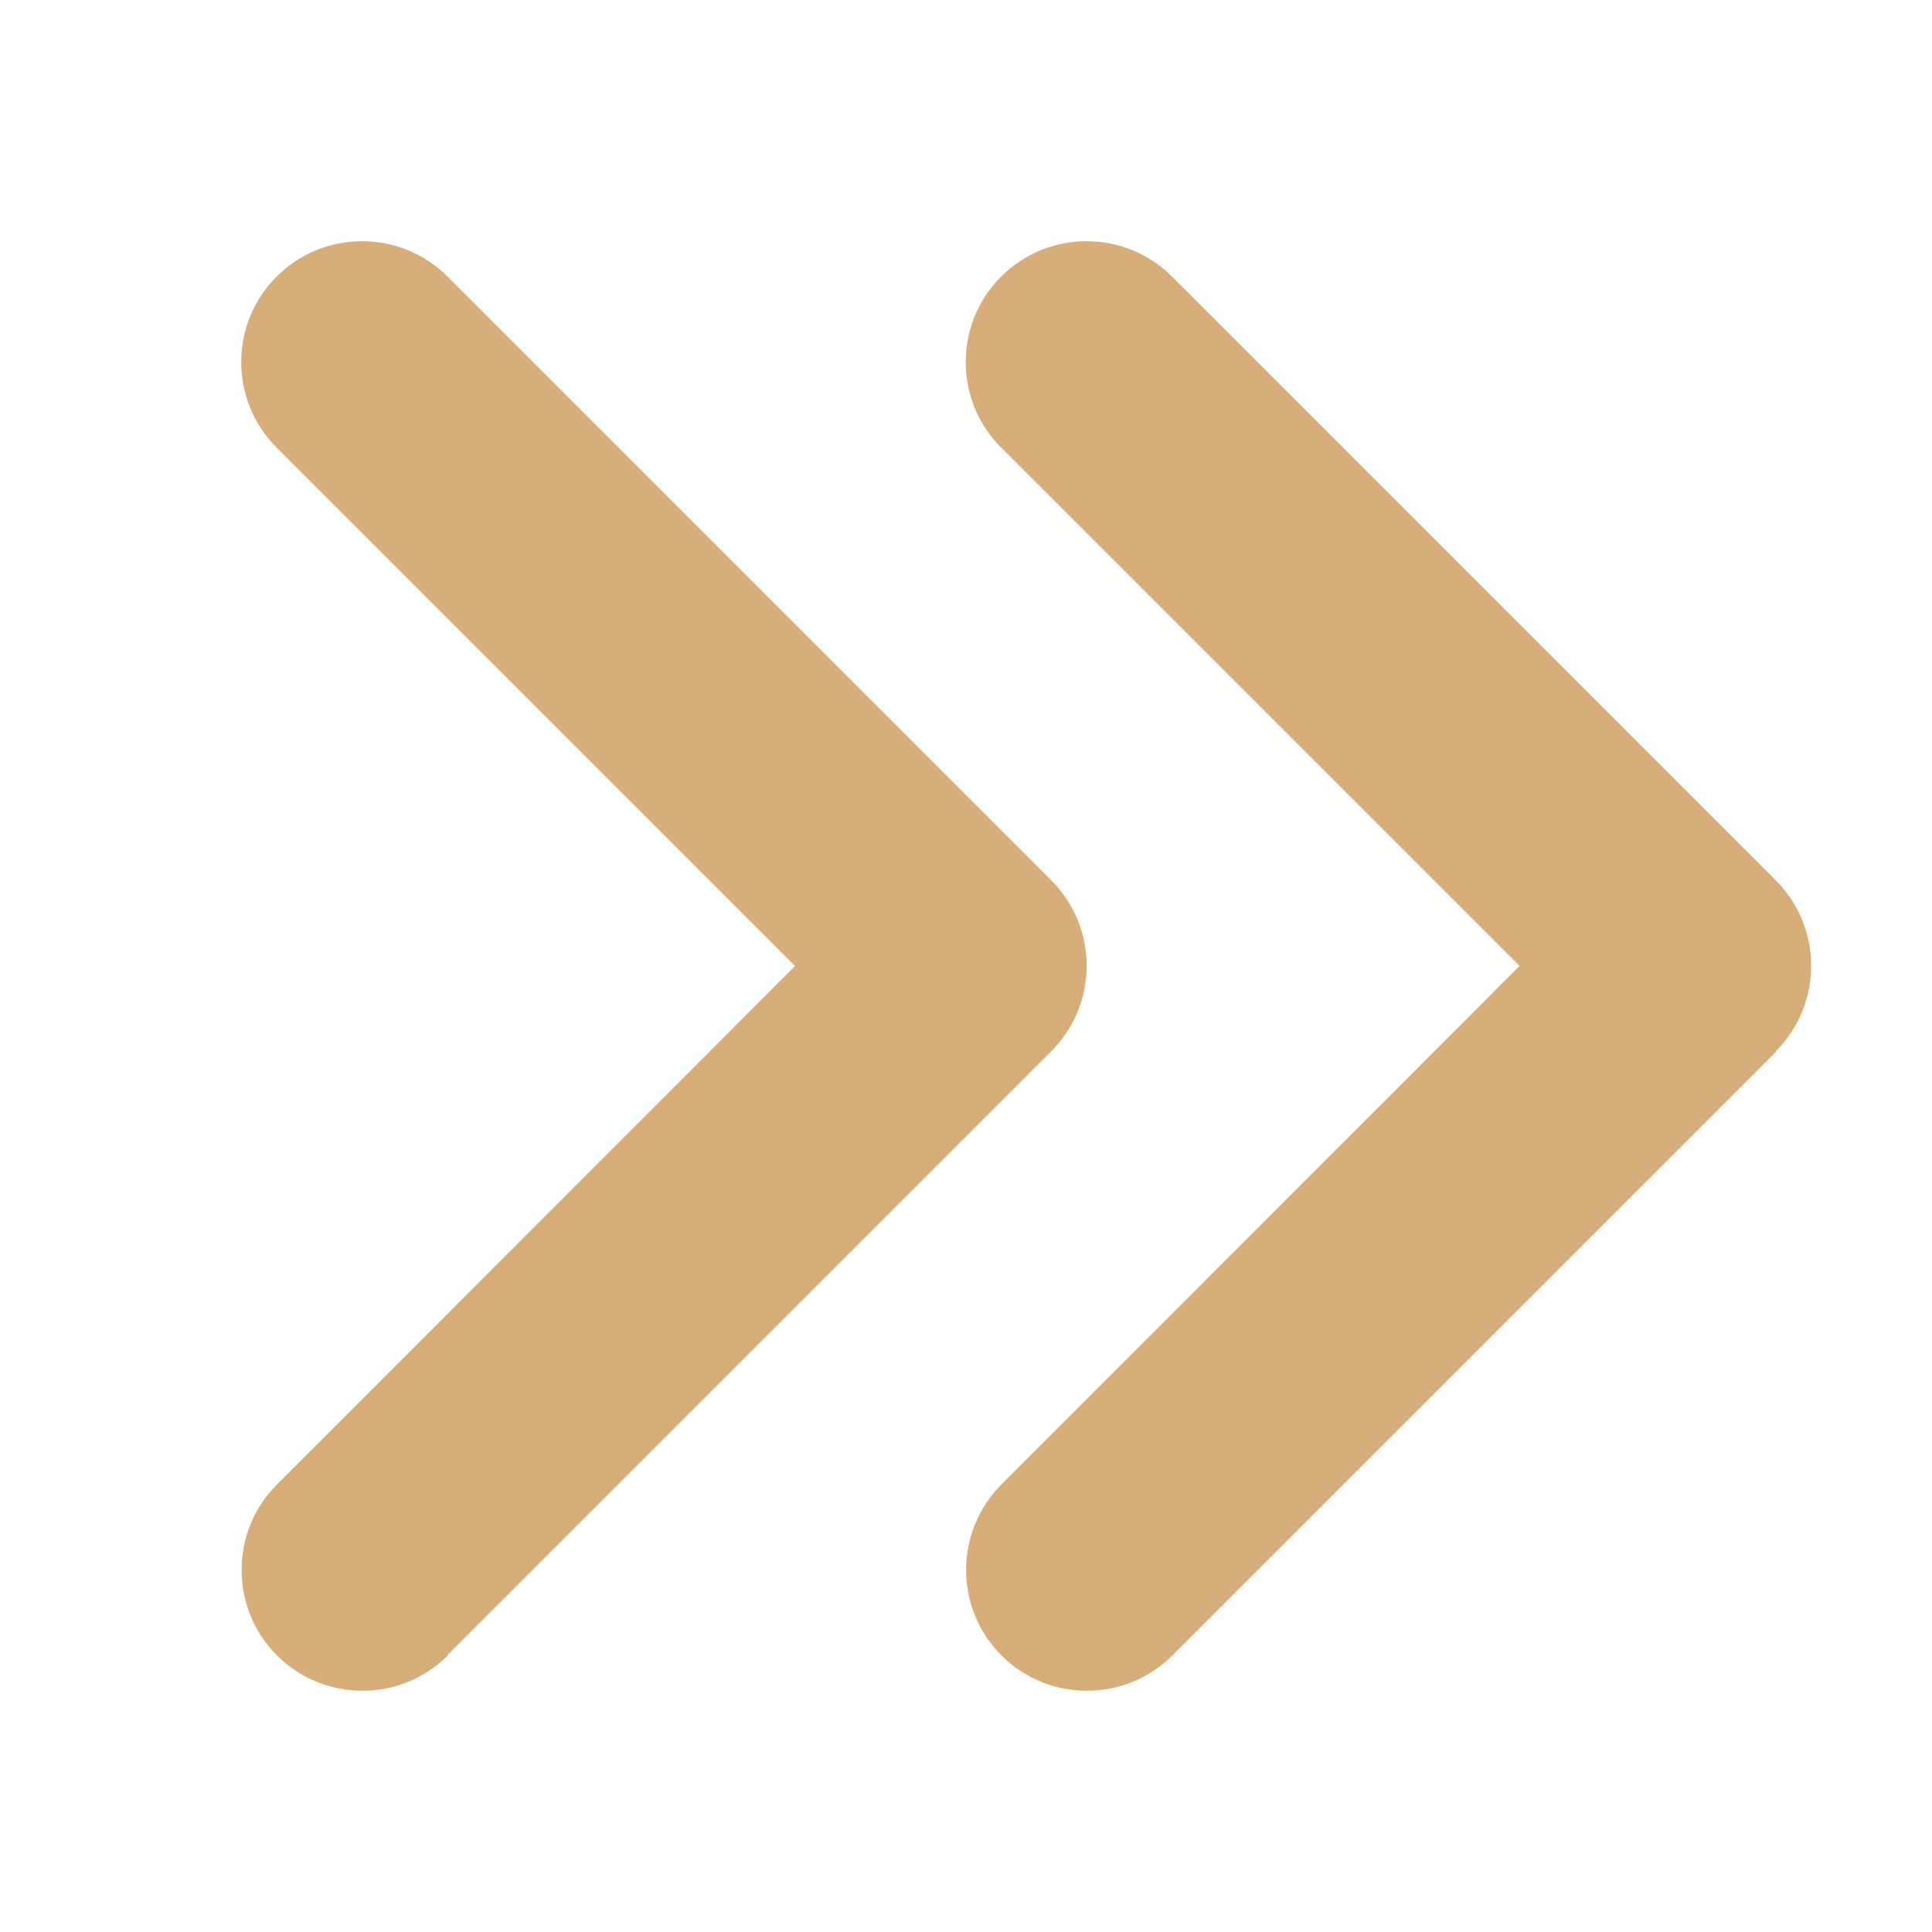
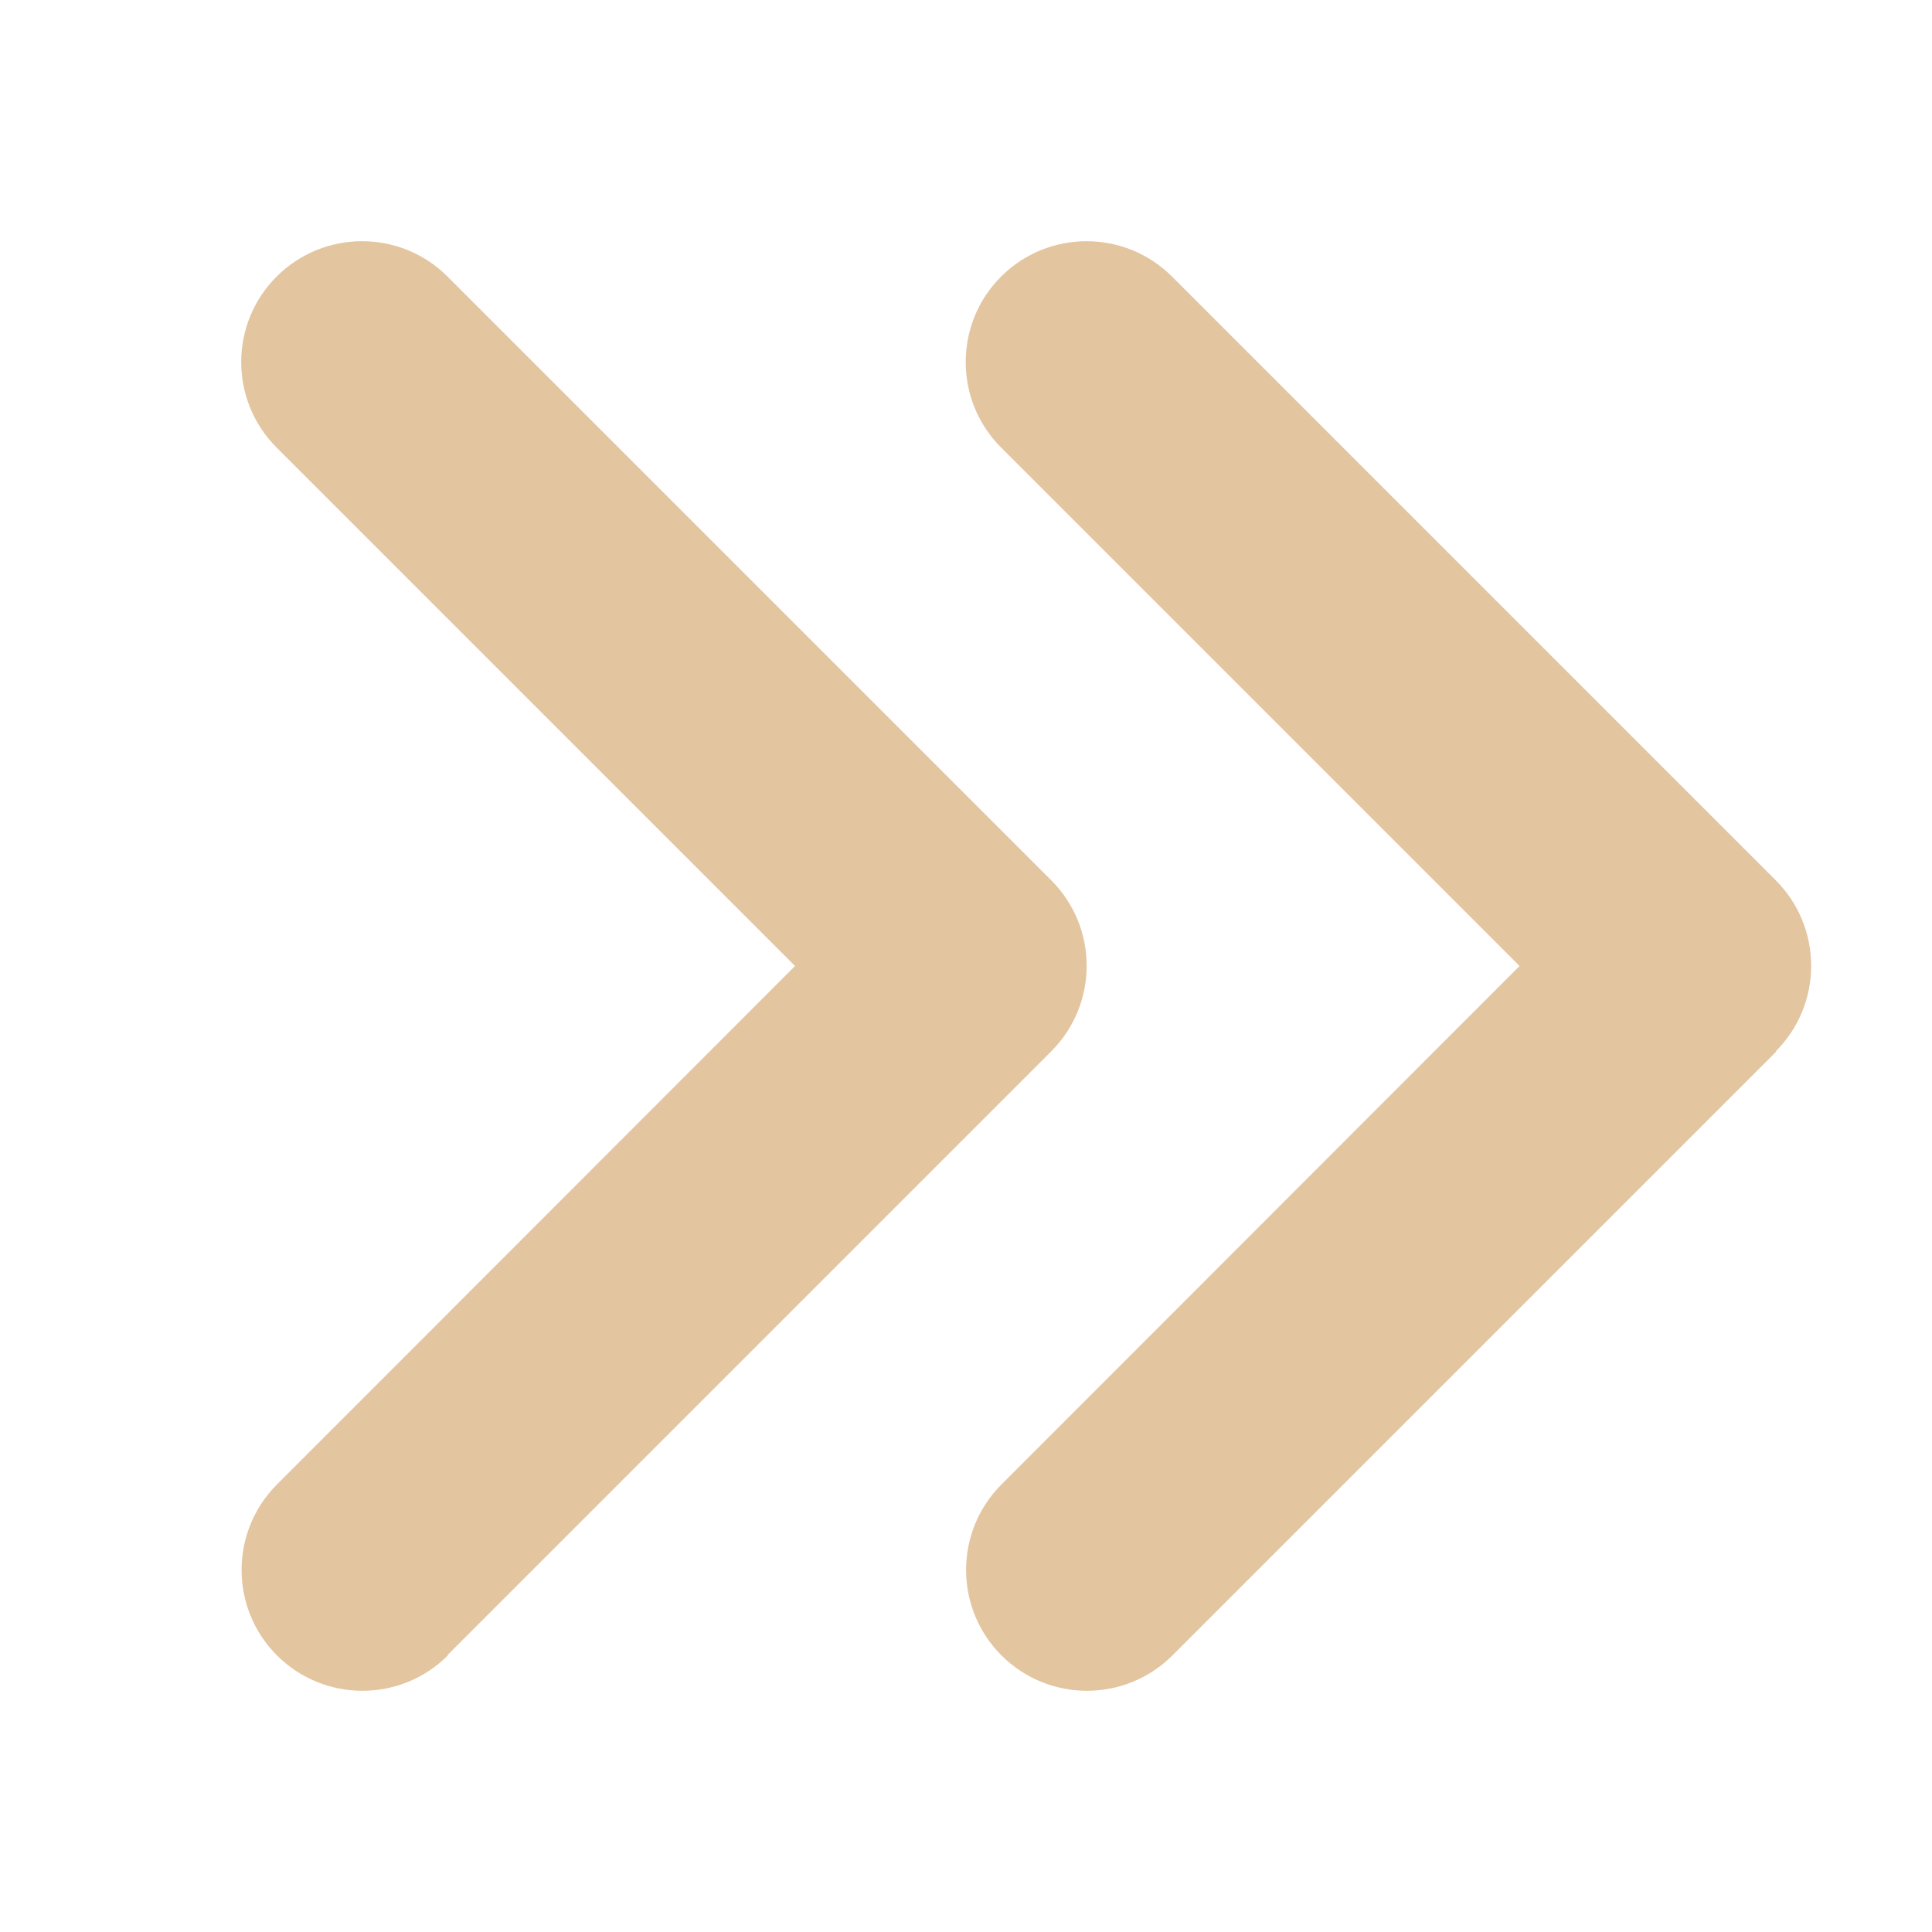
<svg xmlns="http://www.w3.org/2000/svg" viewBox="0 0 512 512">
-   <path fill="#D7AD7A" d="M470.6 278.6c12.5-12.5 12.5-32.8 0-45.3l-160-160c-12.5-12.5-32.8-12.5-45.3 0s-12.5 32.8 0 45.3L402.7 256 265.4 393.4c-12.5 12.5-12.5 32.8 0 45.3s32.8 12.5 45.3 0l160-160zm-352 160l160-160c12.5-12.5 12.5-32.8 0-45.3l-160-160c-12.5-12.5-32.8-12.5-45.3 0s-12.5 32.8 0 45.3L210.7 256 73.4 393.4c-12.5 12.5-12.5 32.8 0 45.3s32.8 12.5 45.3 0z" />
+   <path fill="#E3C5A0" d="M470.6 278.6c12.5-12.5 12.5-32.8 0-45.3l-160-160c-12.5-12.5-32.8-12.5-45.3 0s-12.5 32.8 0 45.3L402.7 256 265.4 393.4c-12.5 12.5-12.5 32.8 0 45.3s32.8 12.5 45.3 0l160-160zm-352 160l160-160c12.5-12.5 12.5-32.8 0-45.3l-160-160c-12.5-12.5-32.8-12.5-45.3 0s-12.5 32.8 0 45.3L210.7 256 73.4 393.4c-12.5 12.5-12.5 32.8 0 45.3s32.8 12.5 45.3 0z" />
</svg>
